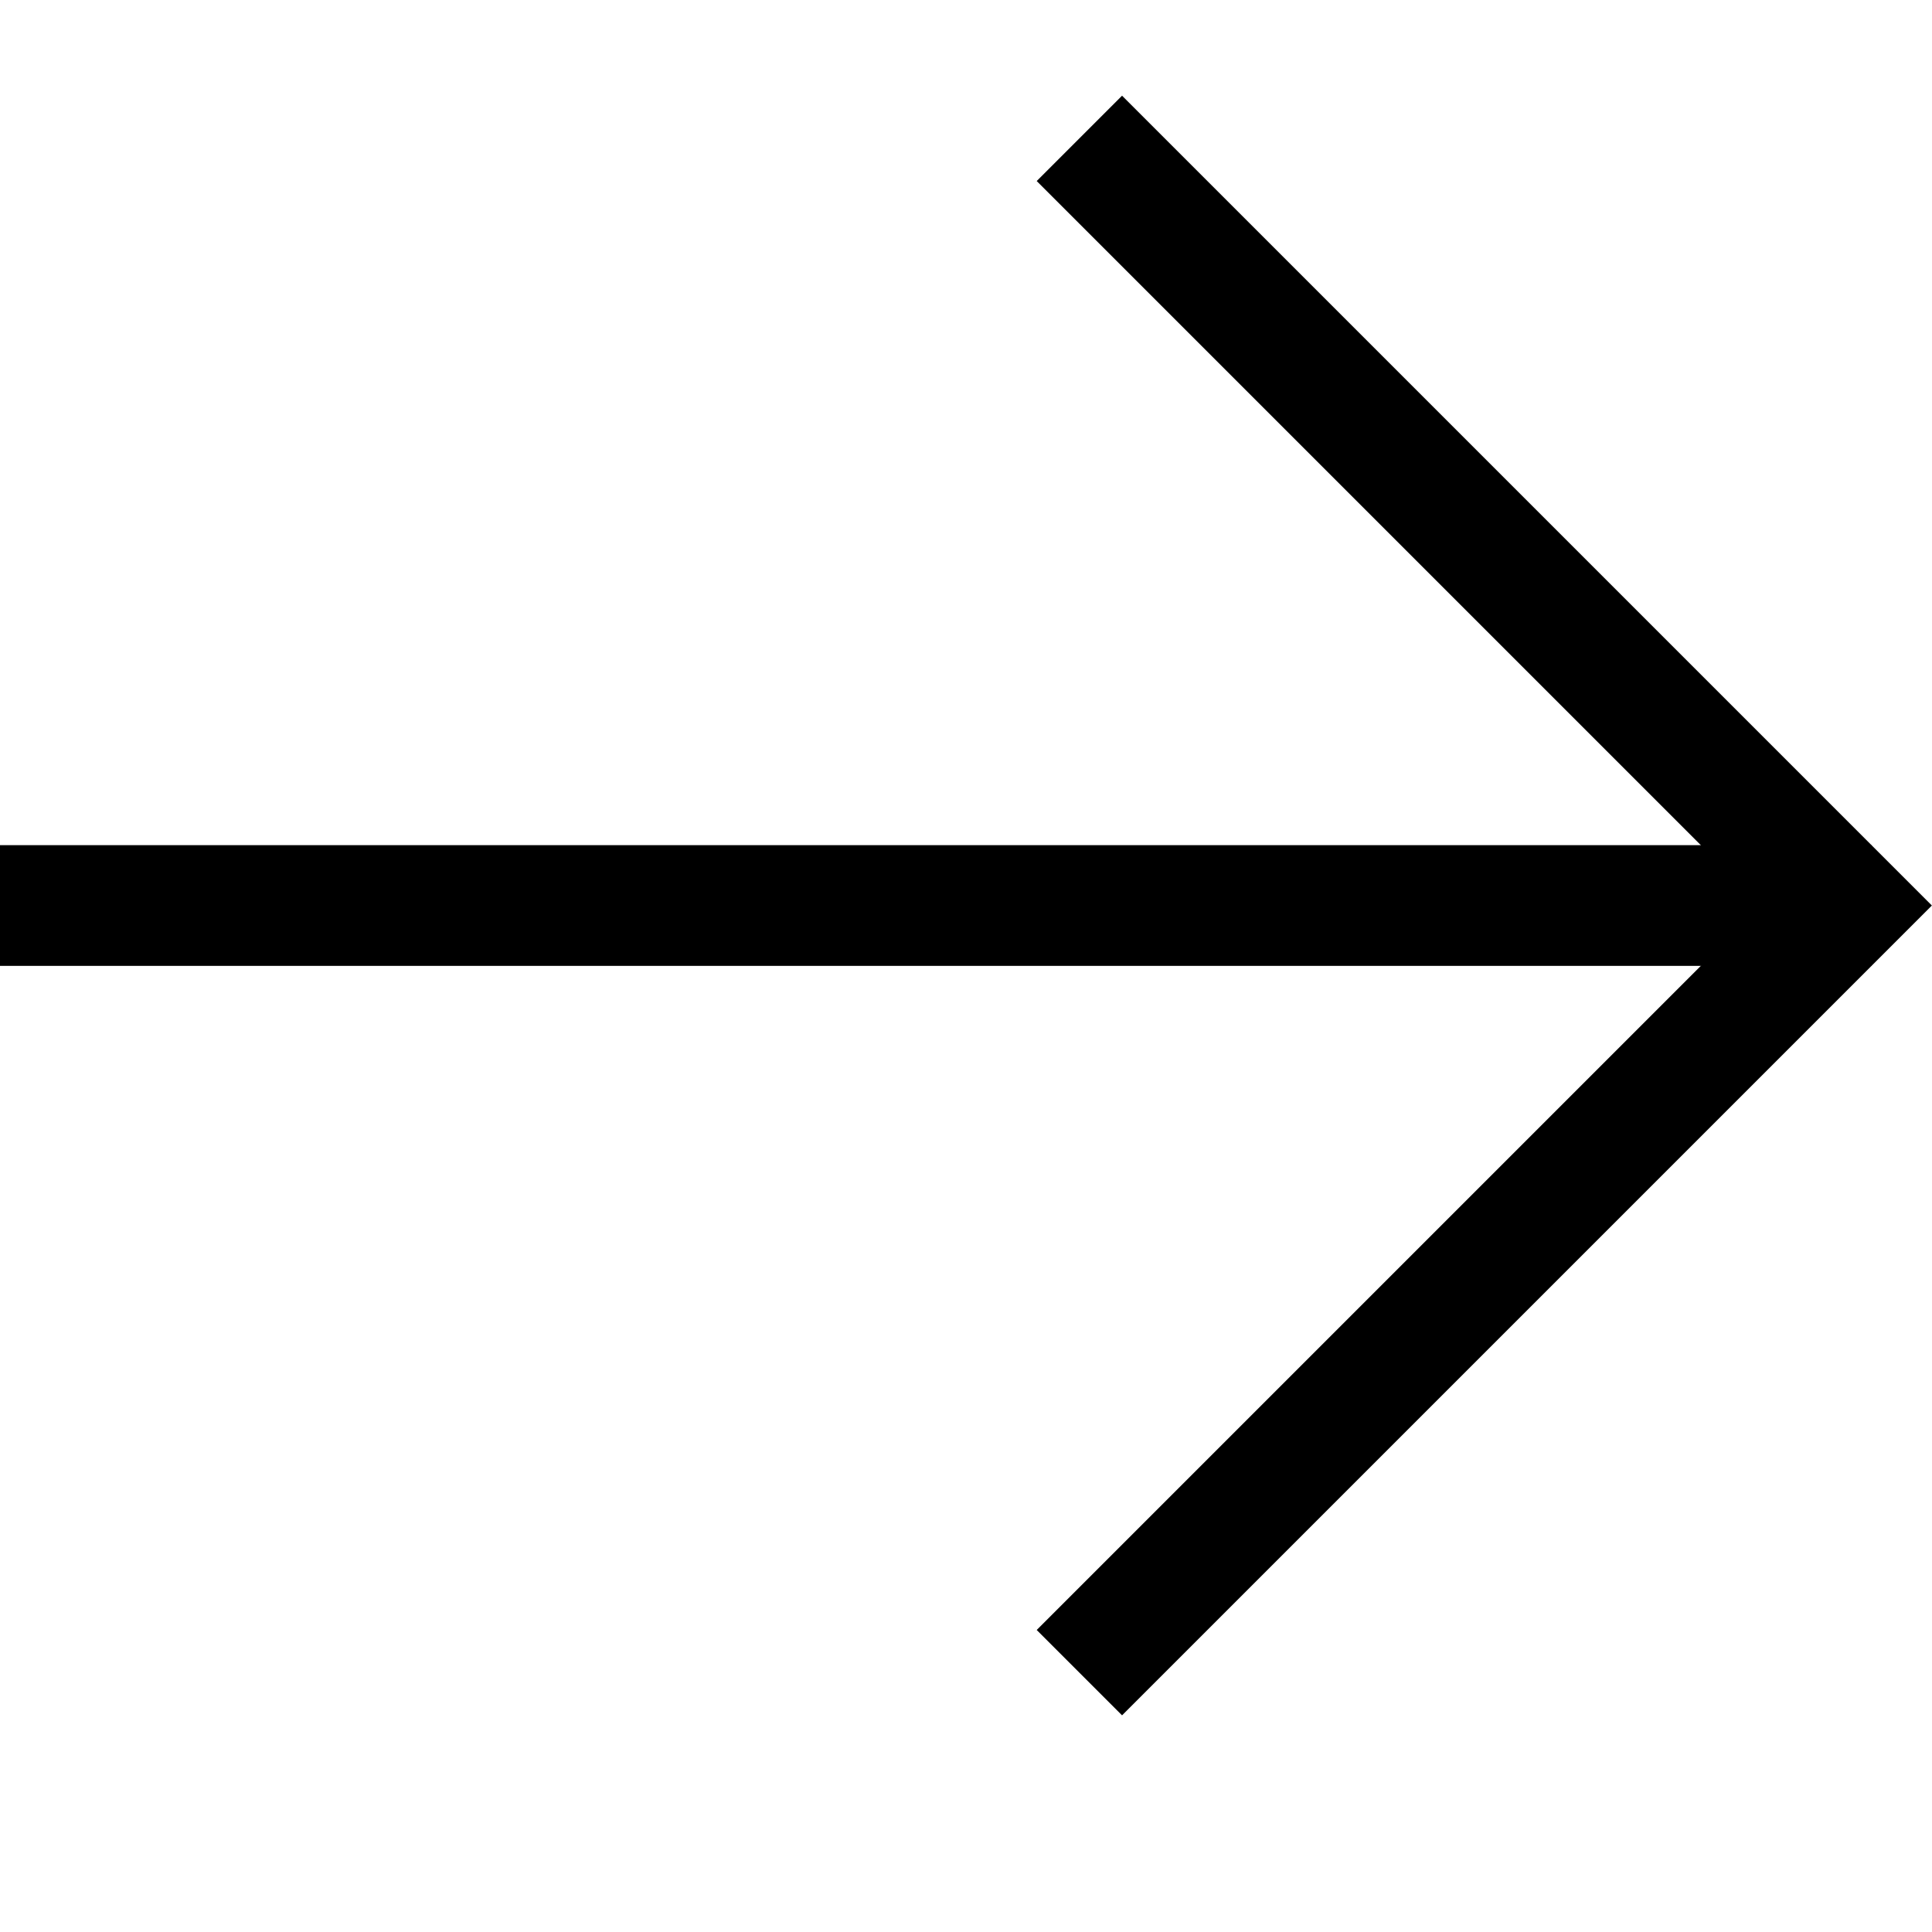
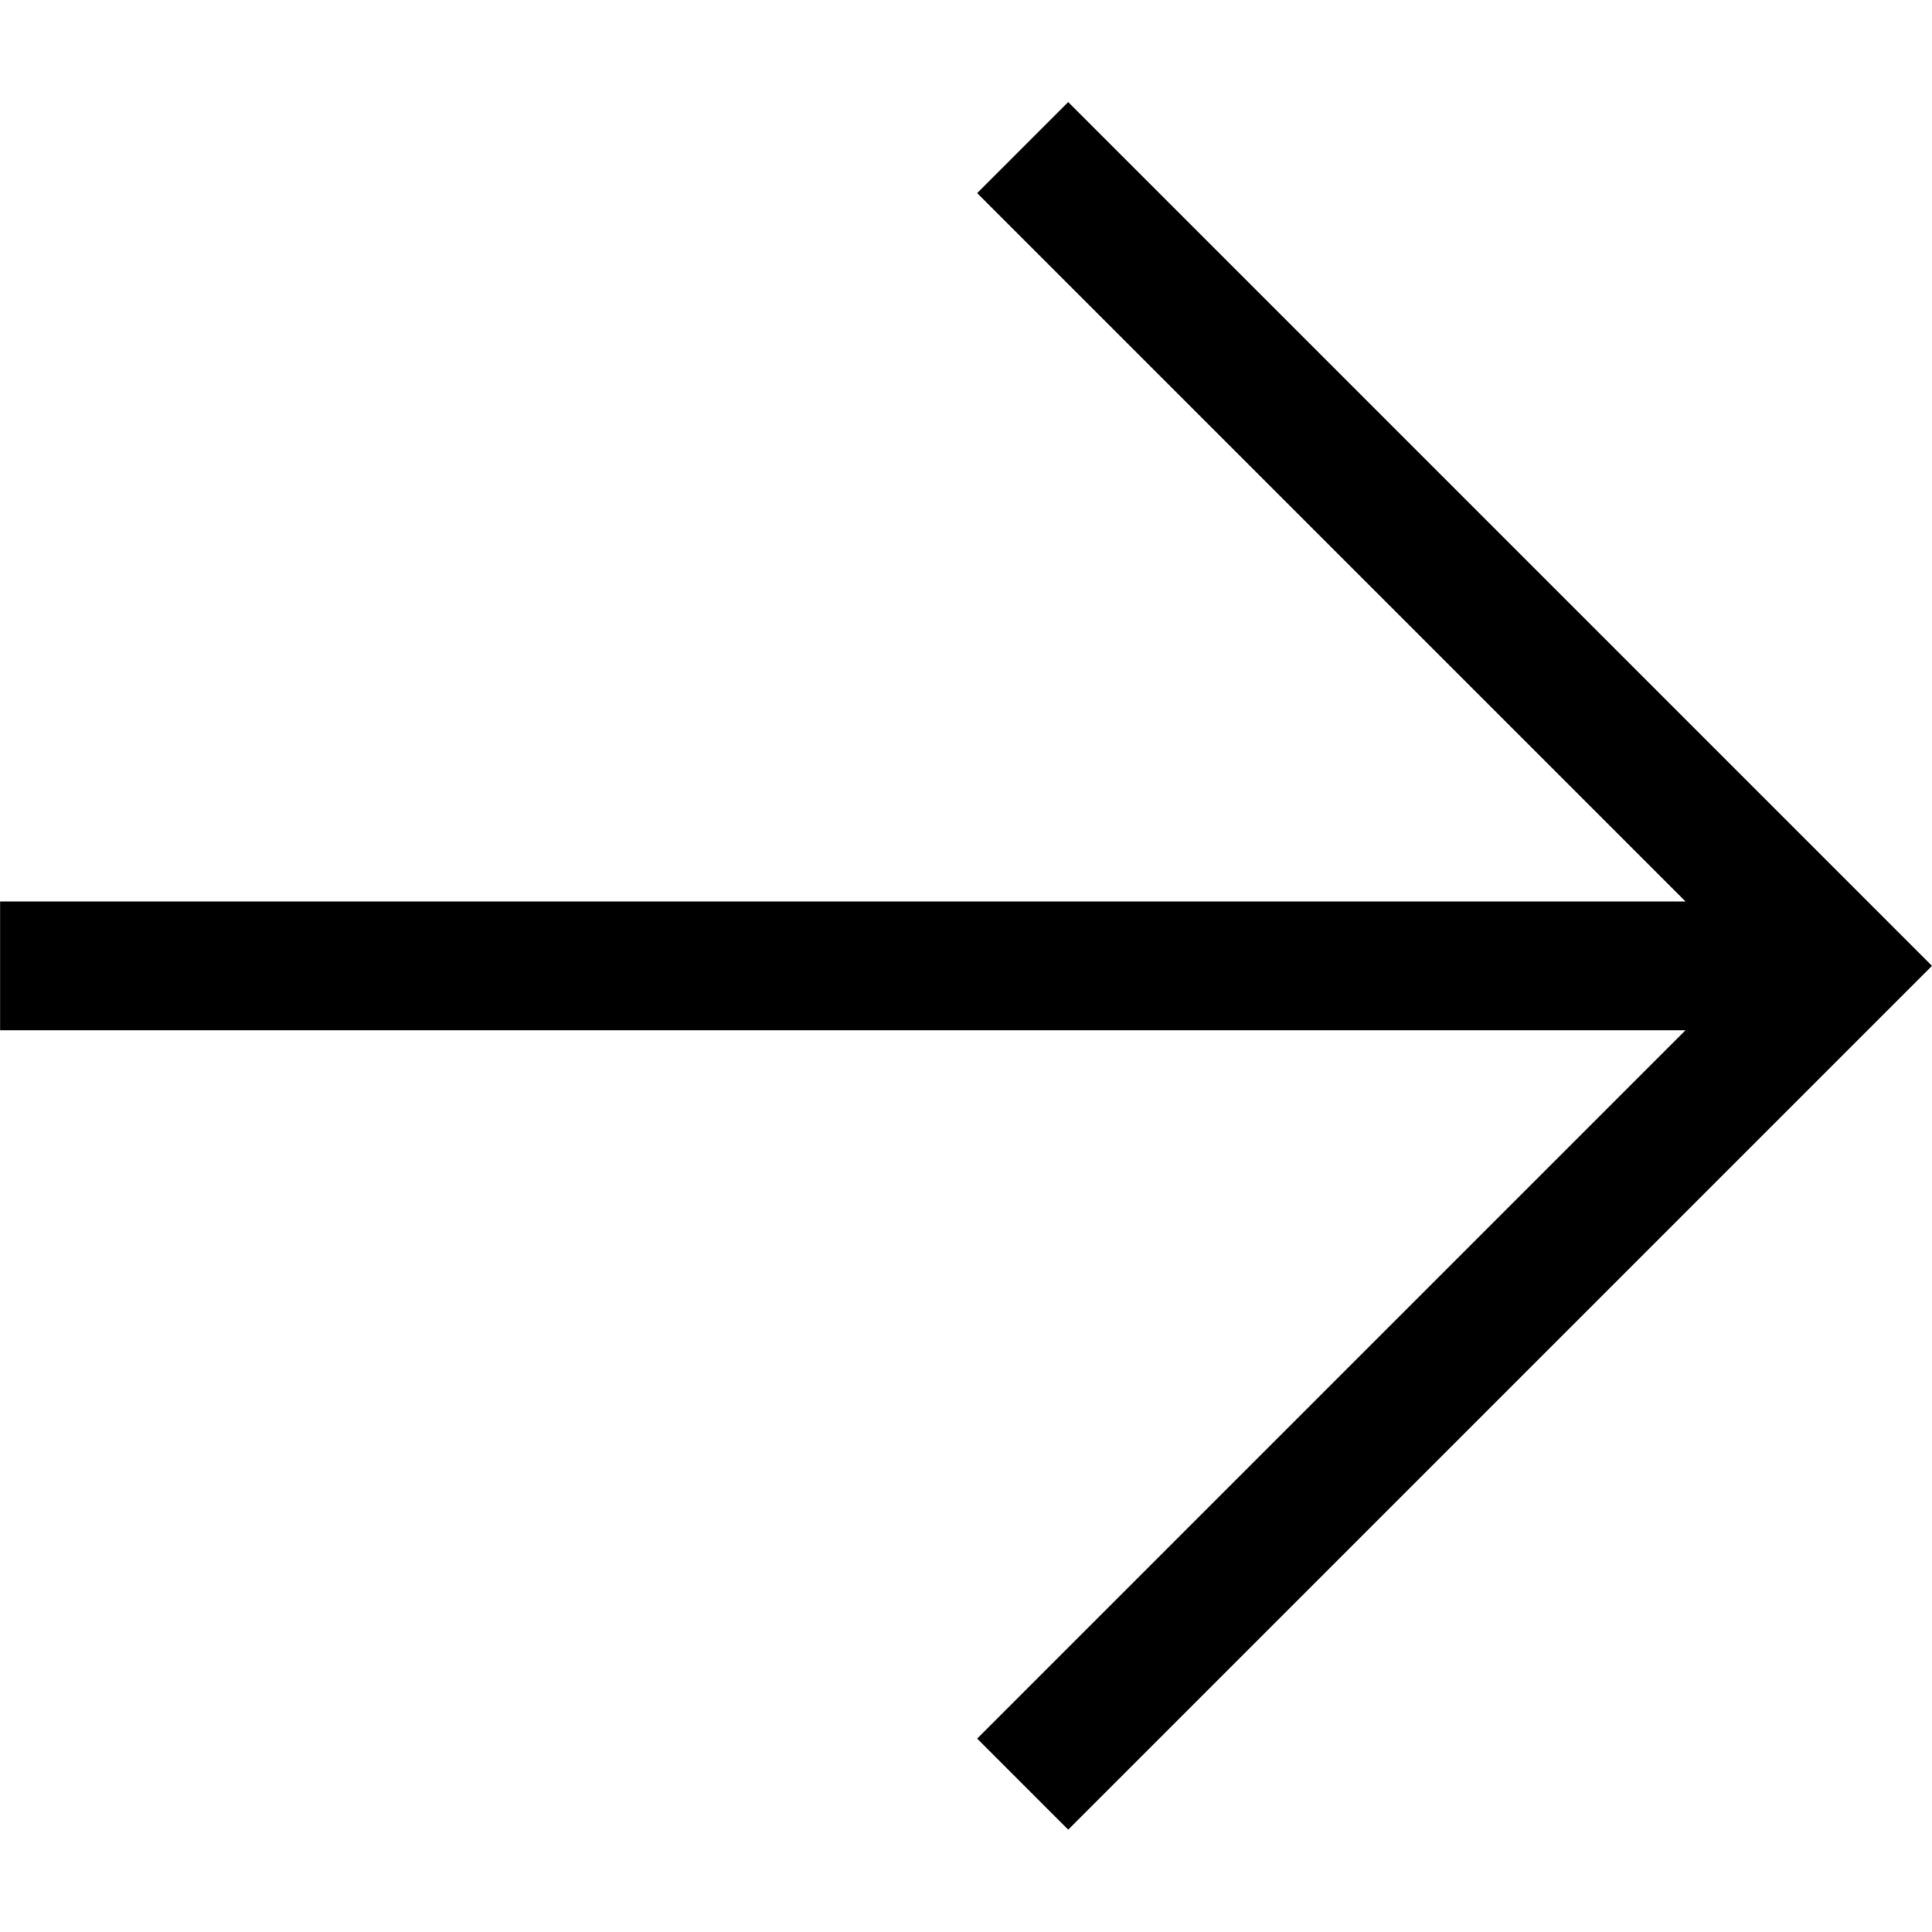
- <svg xmlns="http://www.w3.org/2000/svg" width="32" height="32" viewBox="0 0 8.467 8.467" version="1.1" id="svg1">
+ <svg xmlns="http://www.w3.org/2000/svg" width="30" height="30" viewBox="0 0 7.937 7.938" version="1.1" id="svg1">
  <defs id="defs1" />
  <g id="layer1" transform="translate(-0.2645835,-0.2645838)">
-     <path style="fill:none;stroke:#000000;stroke-width:0.529;stroke-linecap:square;stroke-dasharray:none;stroke-opacity:1;paint-order:normal" d="M 0.529,4.233 H 8.202" id="path1" />
-     <path style="fill:none;stroke:#000000;stroke-width:0.529;stroke-linecap:square;stroke-dasharray:none;stroke-opacity:1;paint-order:normal" d="m 5.182,7.408 3.175,-3.175 -3.175,-3.175" id="path2" />
+     <path style="fill:none;stroke:#000000;stroke-width:0.529;stroke-linecap:square;stroke-dasharray:none;stroke-opacity:1;paint-order:normal" d="M 0.529,4.233 7.408,4.233" id="path1" />
+     <path style="fill:none;stroke:#000000;stroke-width:0.529;stroke-linecap:square;stroke-dasharray:none;stroke-opacity:1;paint-order:normal" d="M 4.653,7.408 7.828,4.233 4.653,1.058" id="path2" />
  </g>
</svg>
